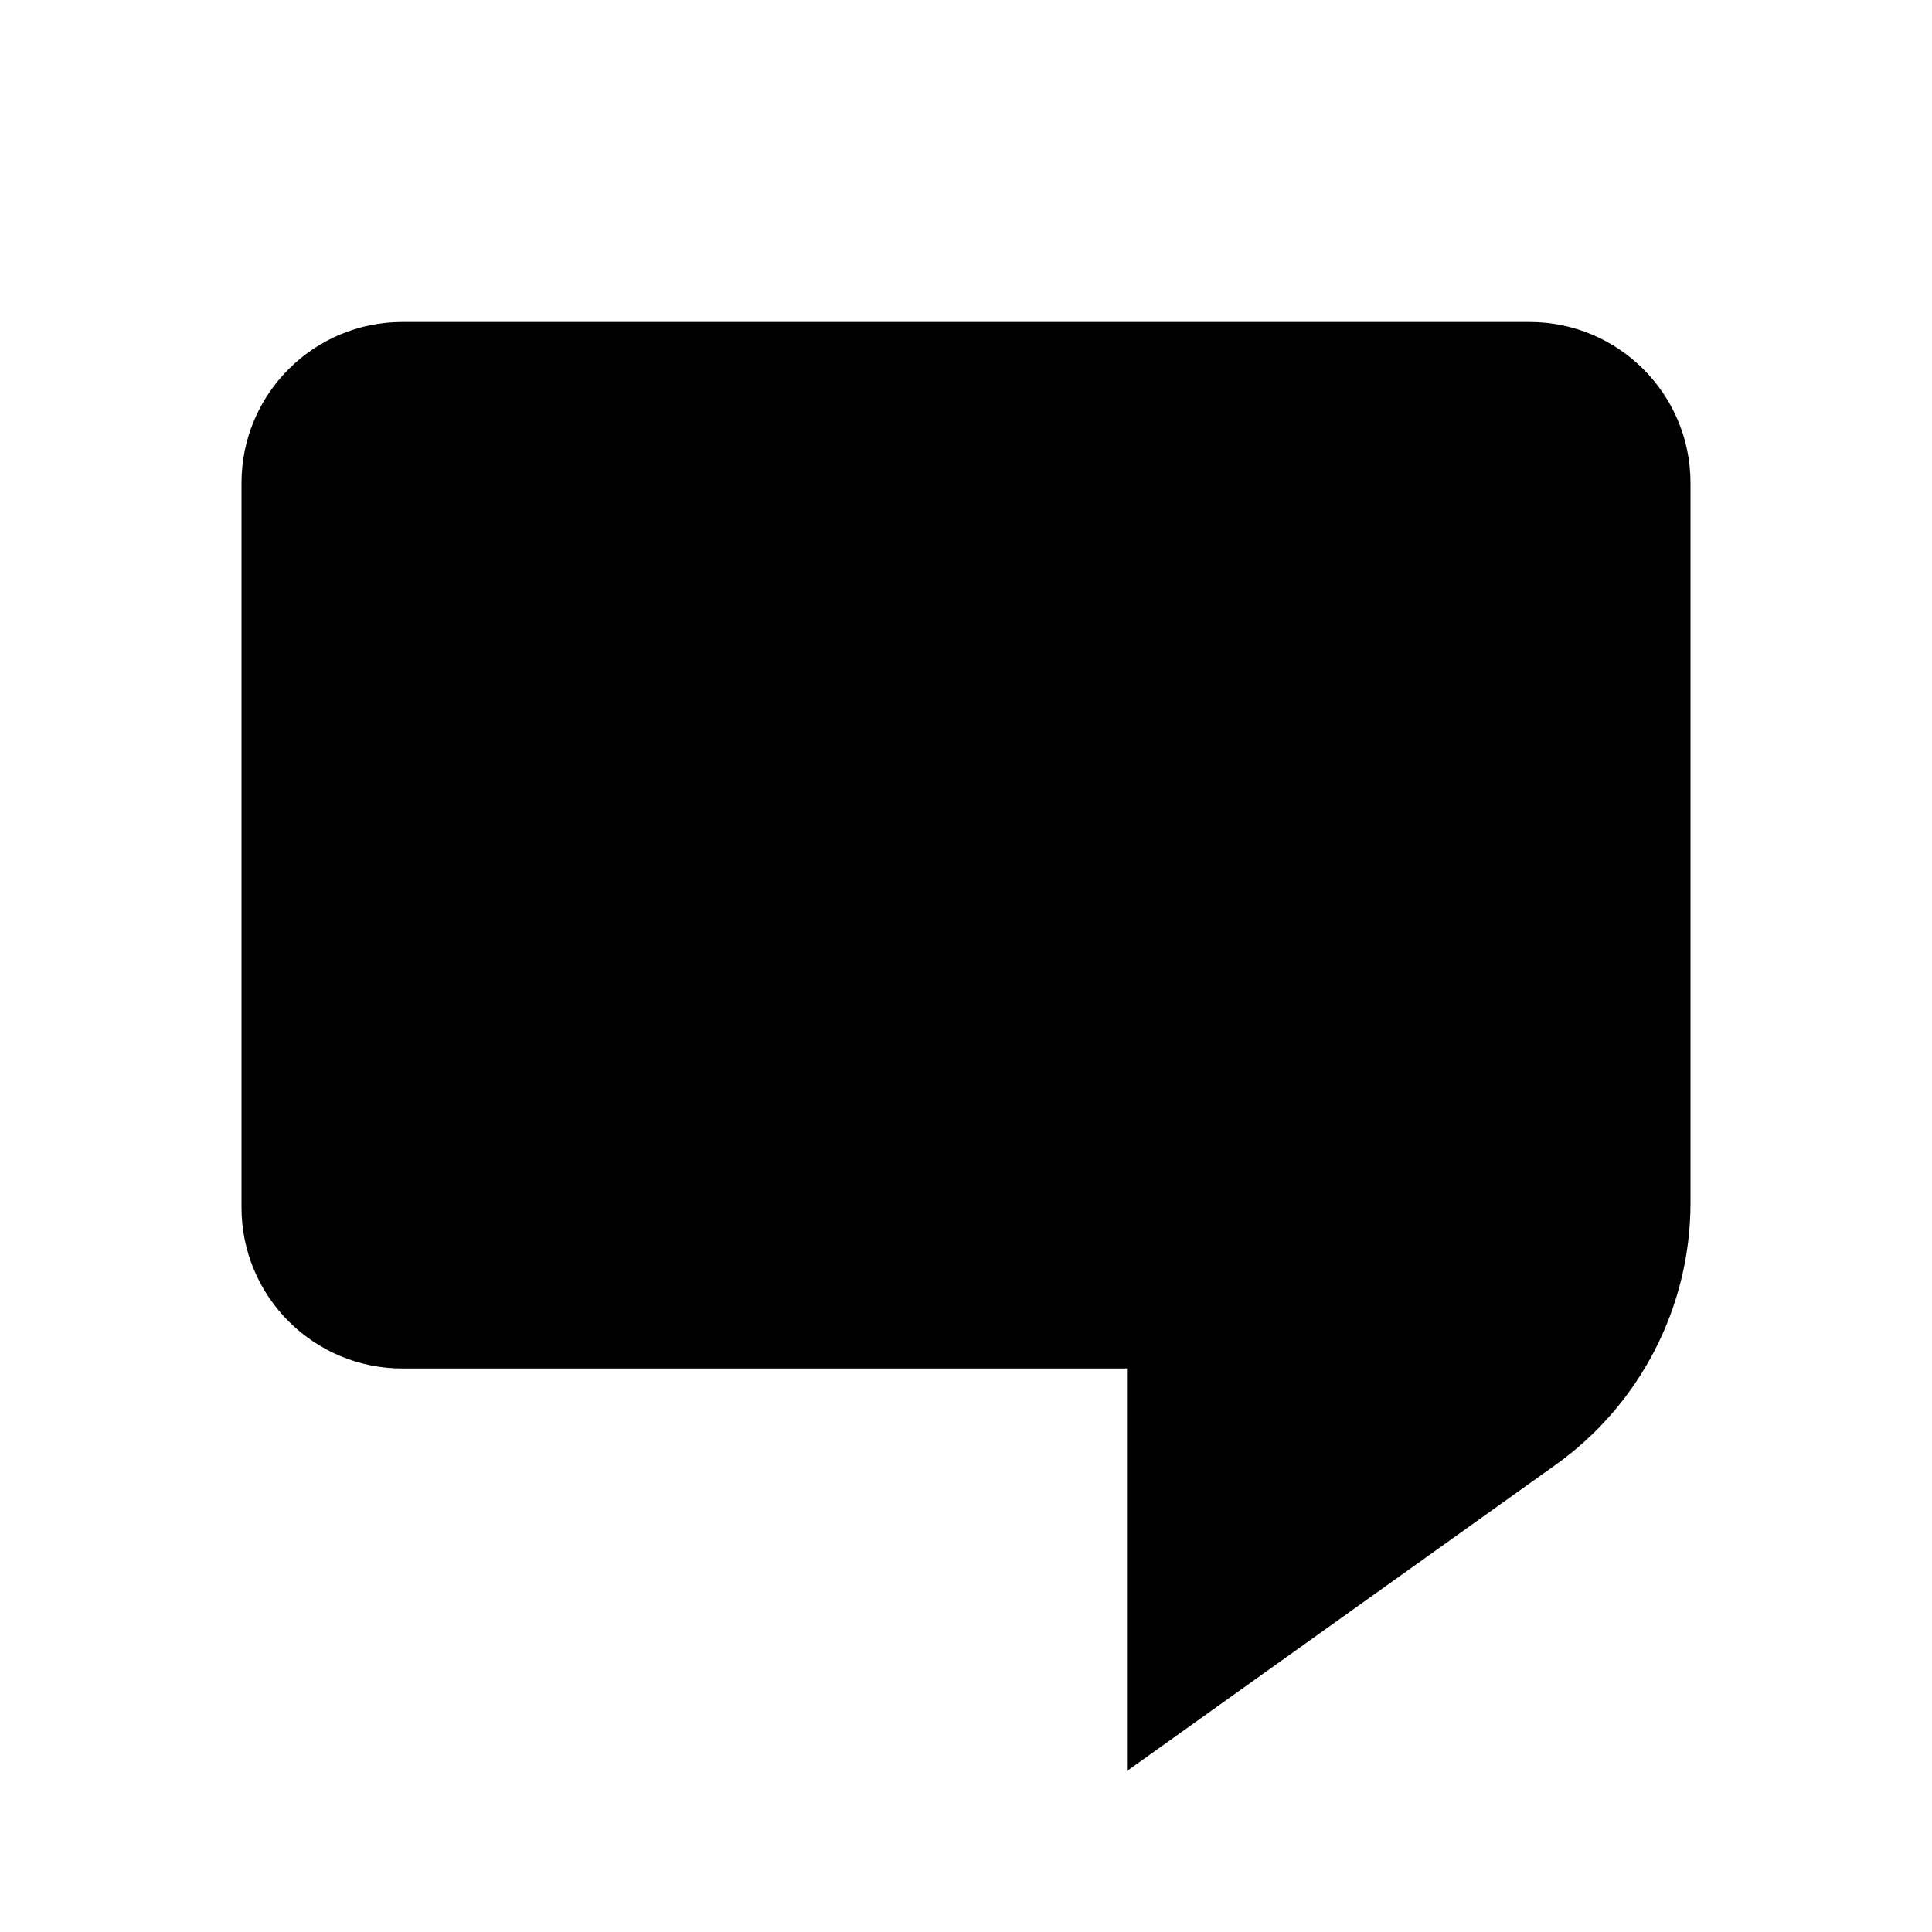
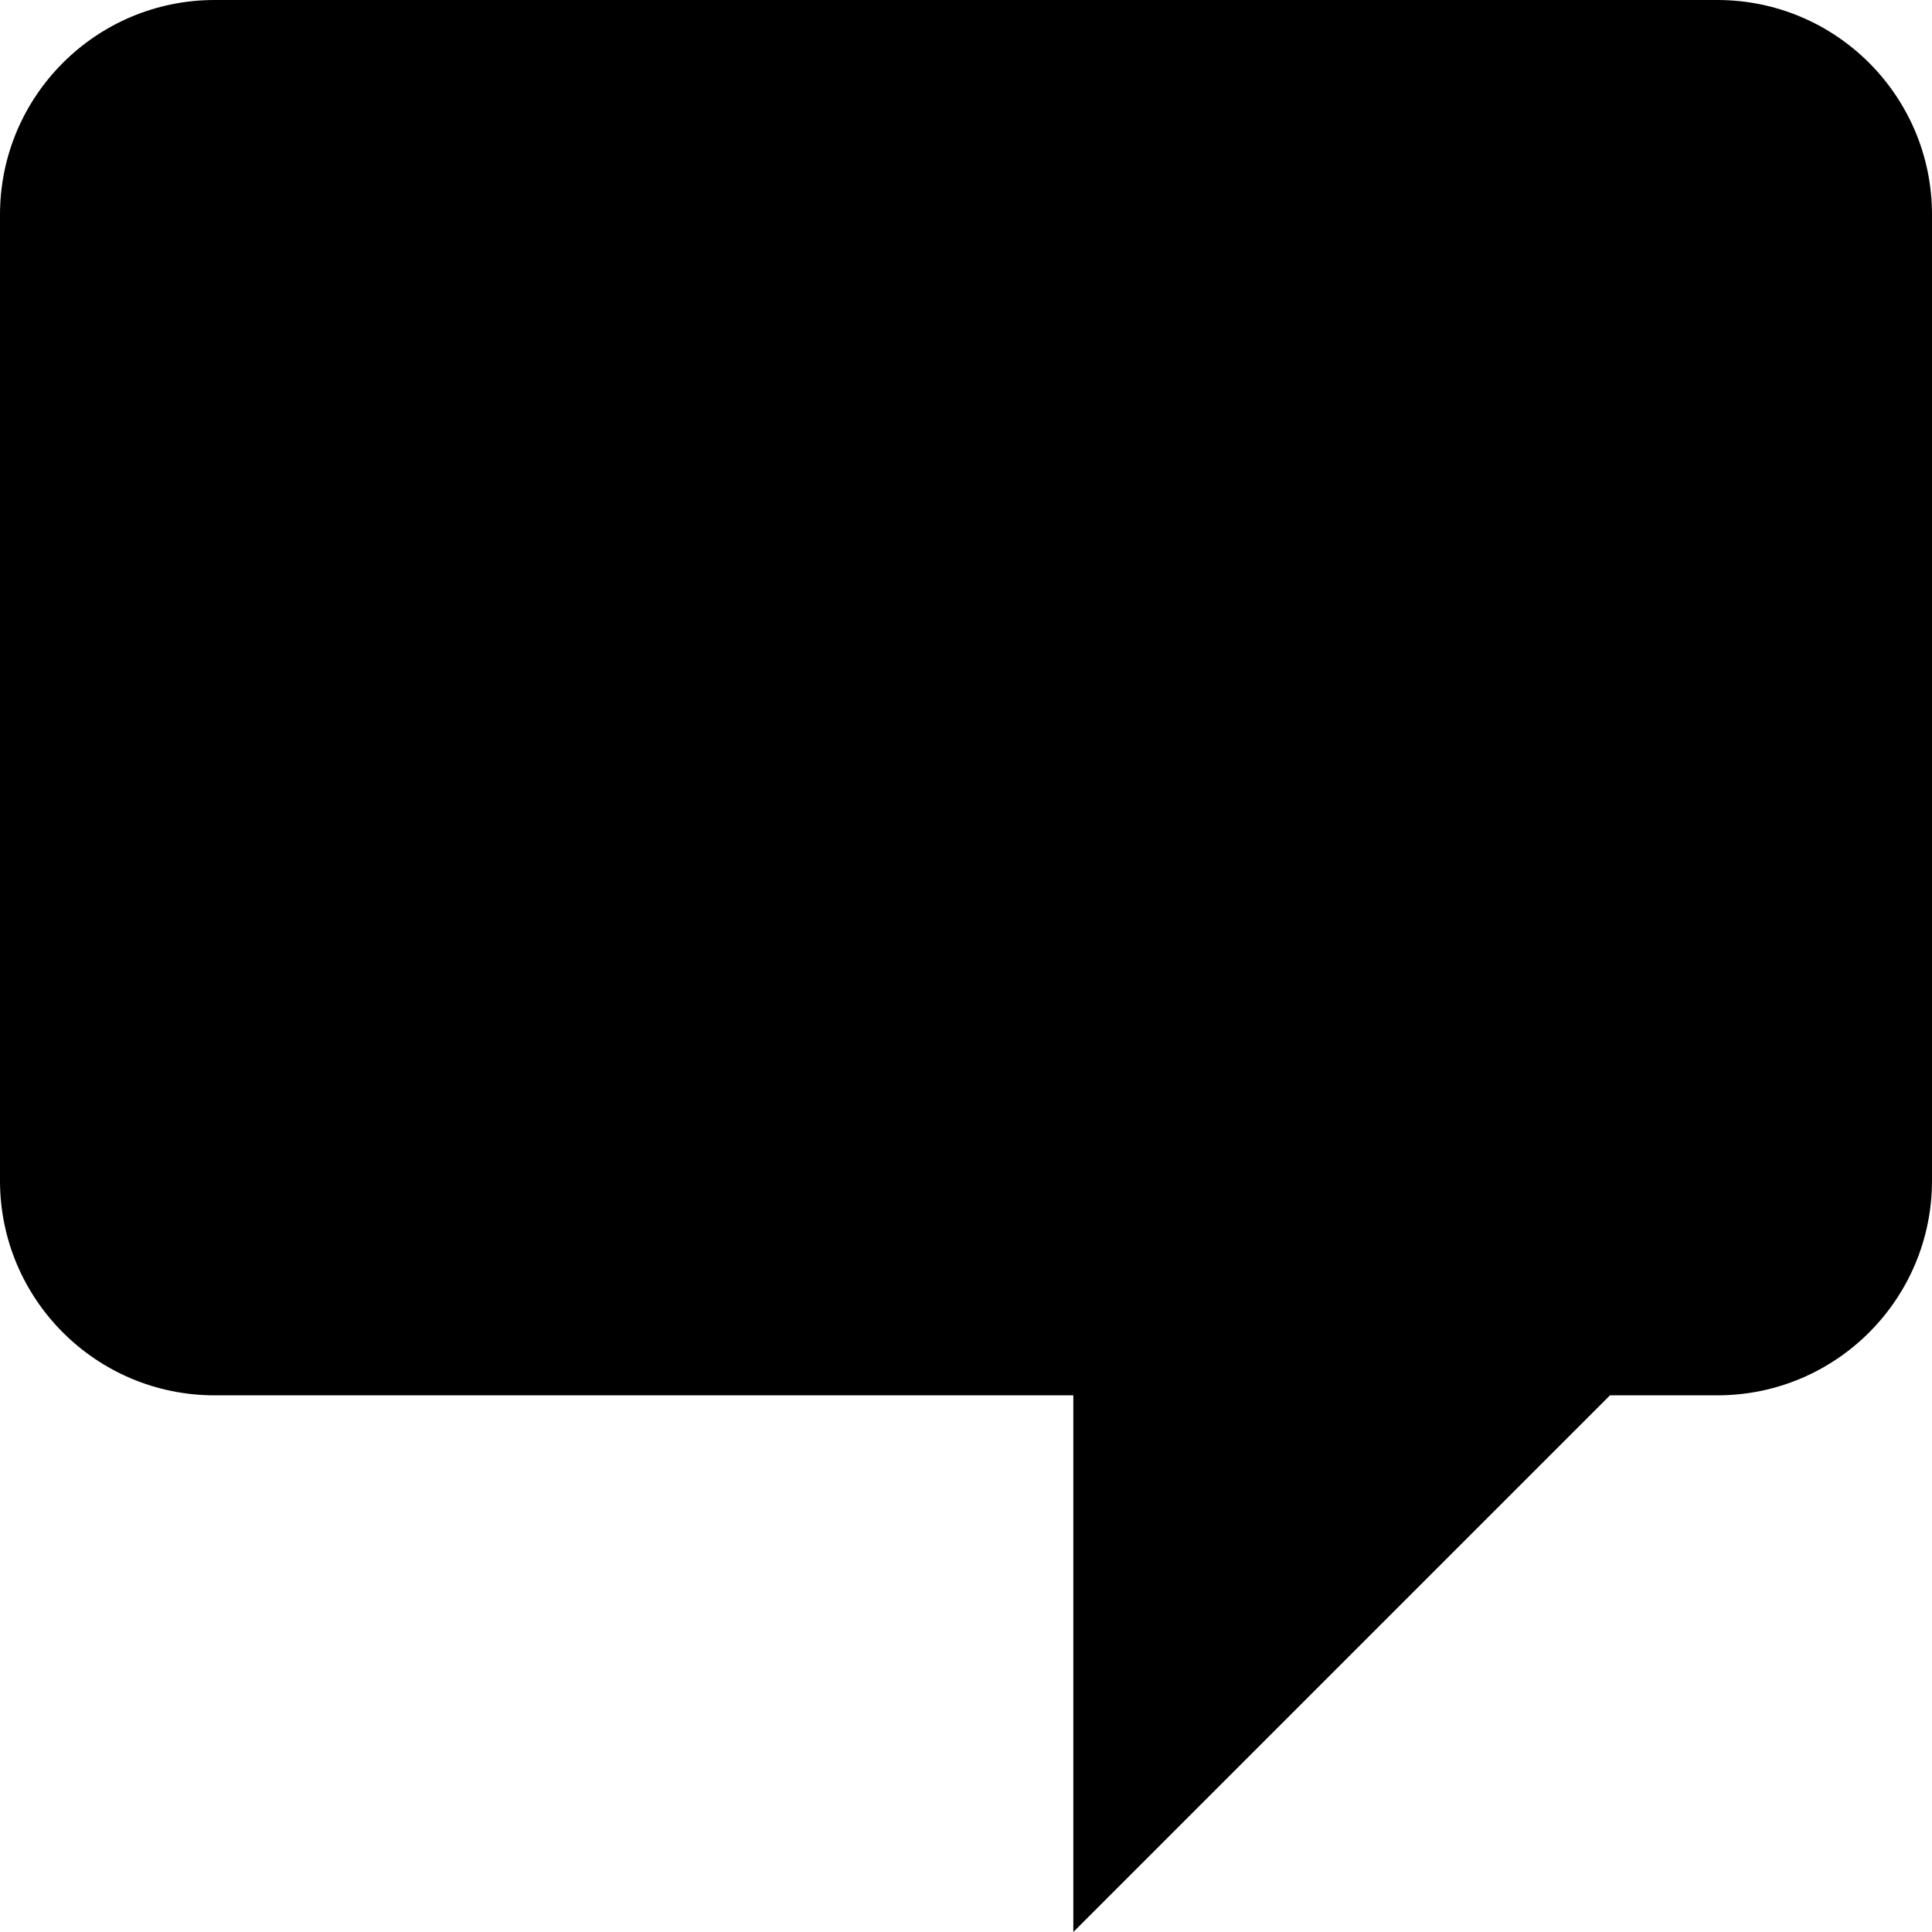
- <svg xmlns="http://www.w3.org/2000/svg" version="1.1" x="0px" y="0px" viewBox="0 0 24 24" style="enable-background:new 0 0 24 24;" xml:space="preserve">
-   <g id="comment">
-     <path d="M3,6v9c0,1.105,0.895,2,2,2h9v5l5.325-3.804C20.376,17.446,21,16.233,21,14.942V6c0-1.105-0.895-2-2-2H5   C3.895,4,3,4.895,3,6z" />
-   </g>
-   <g id="Layer_1">
- </g>
+ <svg xmlns="http://www.w3.org/2000/svg" id="Artwork" viewBox="0 0 18 18">
+   <path d="M3,5A2,2,0,0,1,5,3H19a2,2,0,0,1,2,2v9a2,2,0,0,1-2,2H18l-5,5V16s-8,0-8,0a2,2,0,0,1-2-2V5Z" transform="translate(-3 -3)" />
</svg>
